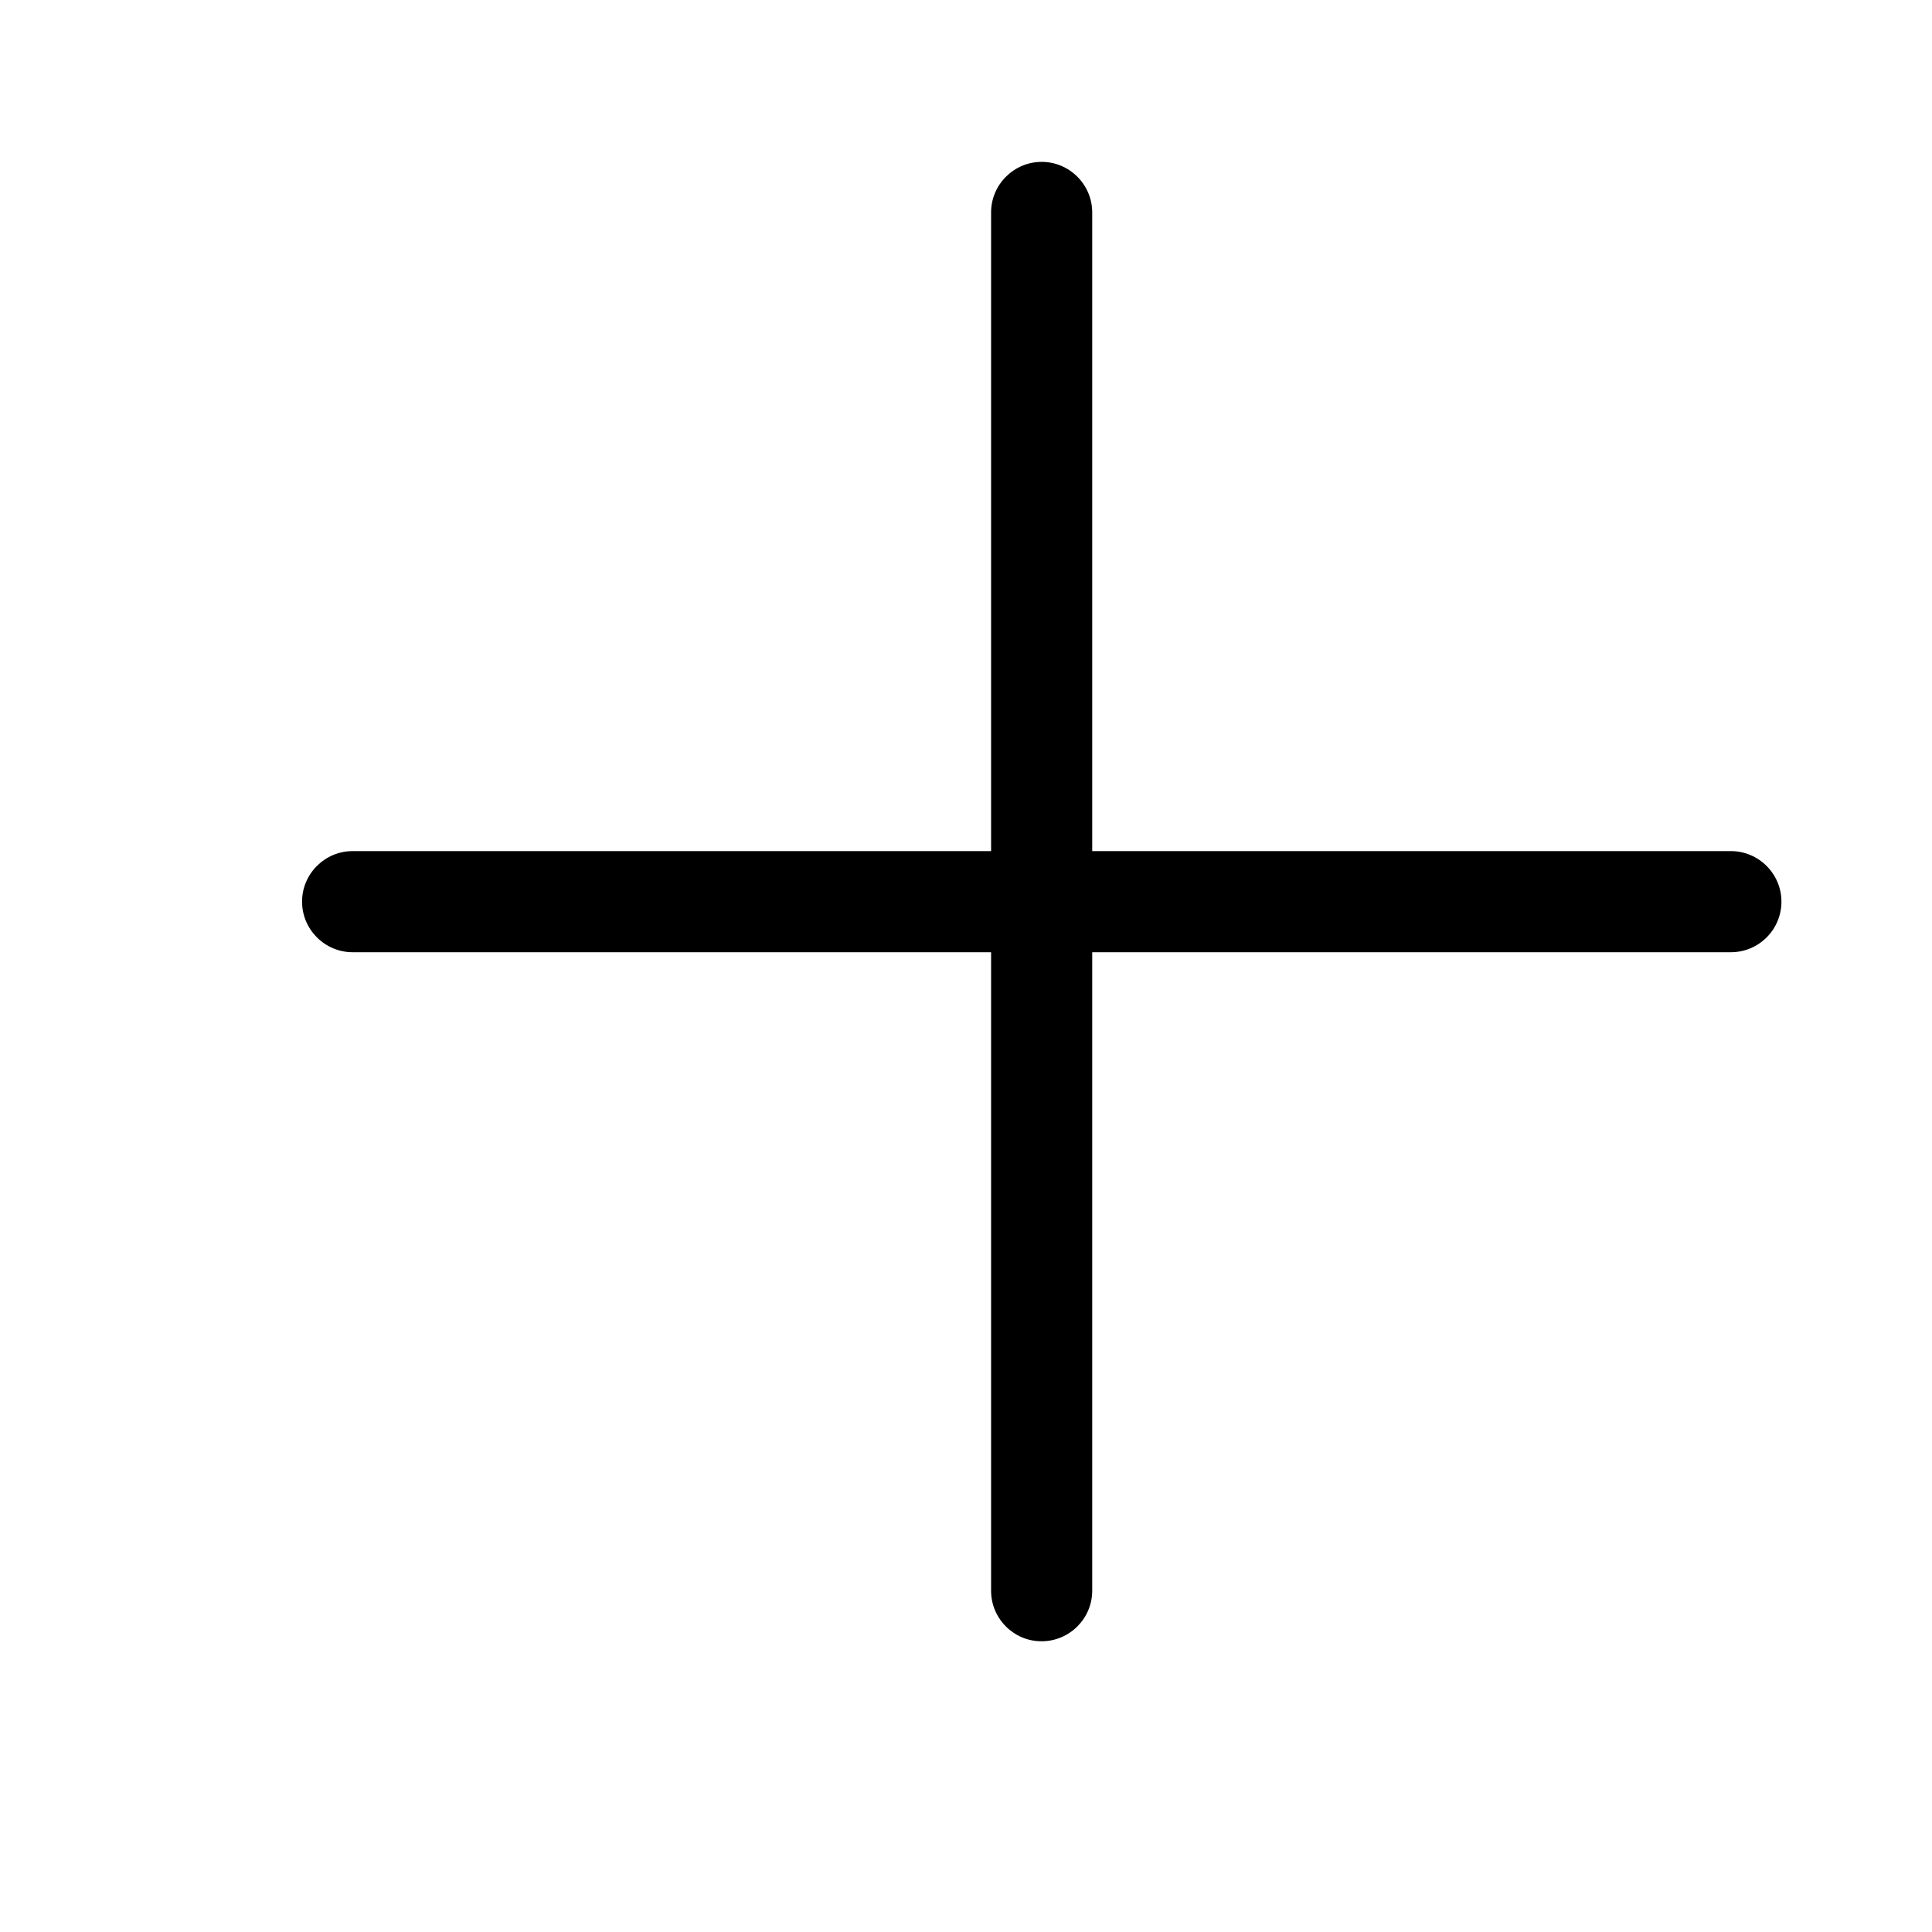
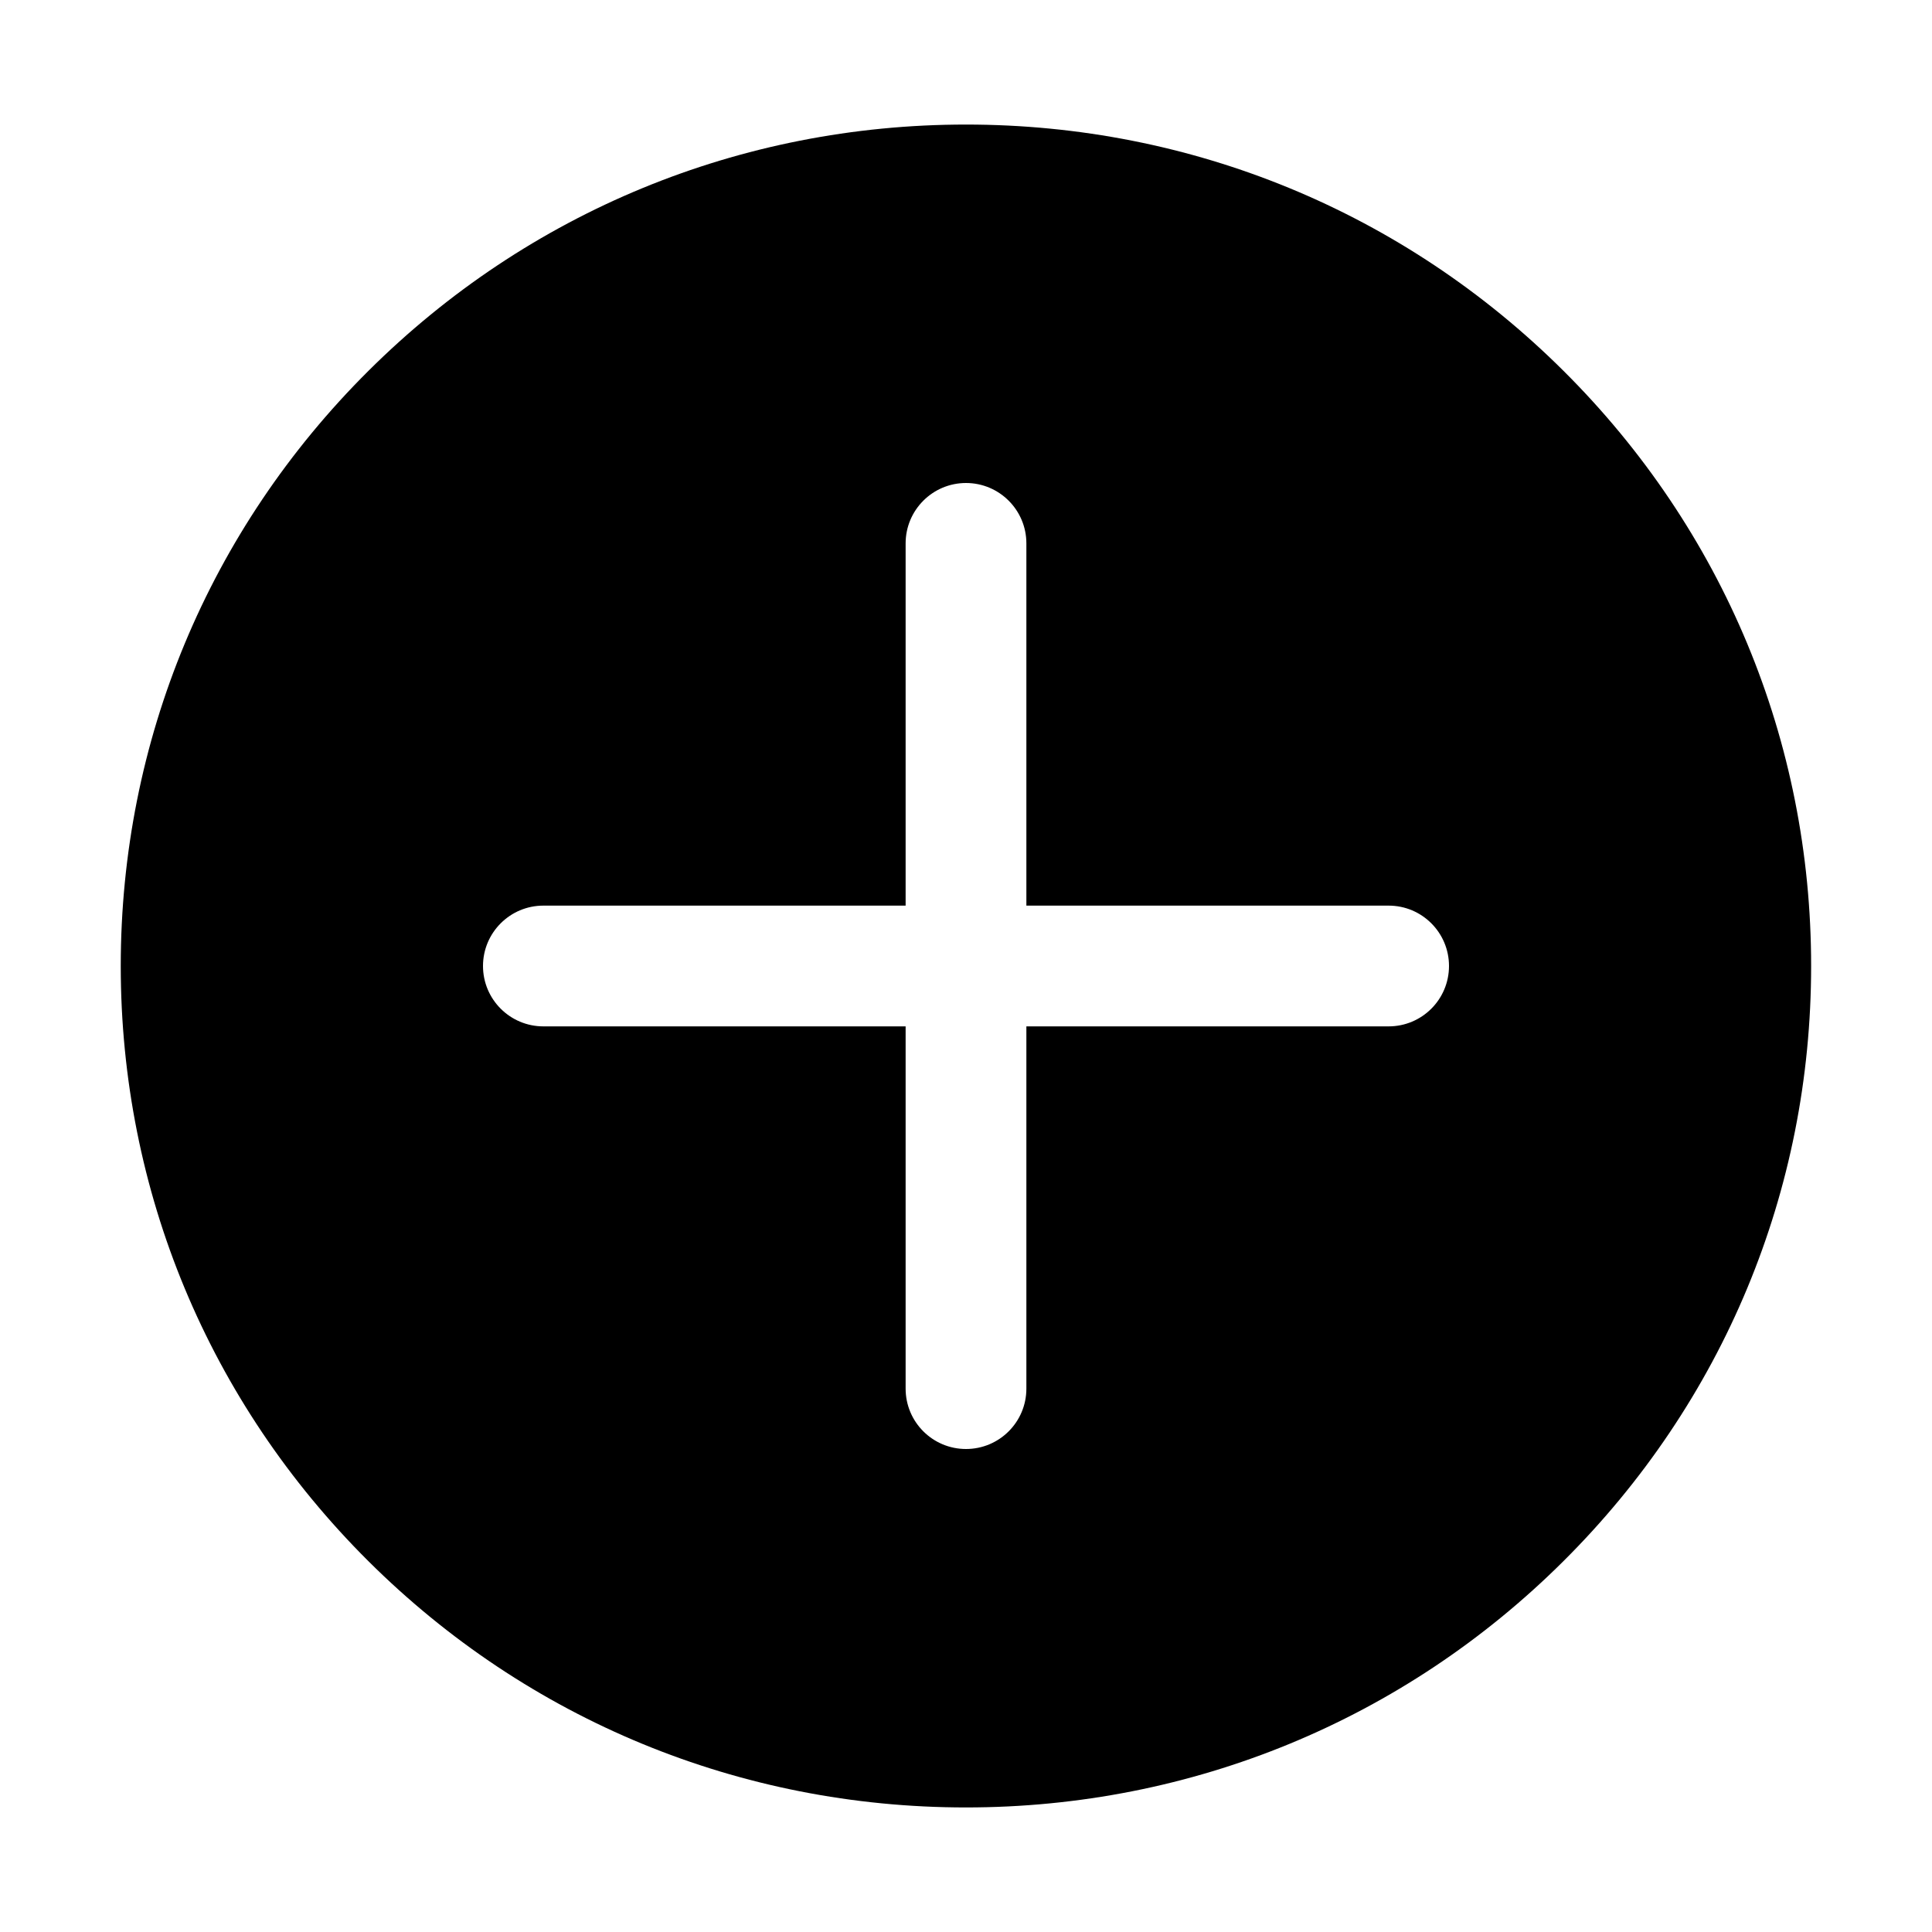
- <svg xmlns="http://www.w3.org/2000/svg" t="1661923881834" class="icon" viewBox="0 0 1024 1024" version="1.1" p-id="4892" width="200" height="200">
-   <path d="M917.4 504.7H186.9c-14.8 0-26.8-12.1-26.8-26.8 0-14.8 12.1-26.8 26.8-26.8h730.5c14.8 0 26.8 12.1 26.8 26.8 0 14.8-12 26.8-26.8 26.8z" p-id="4893" />
-   <path d="M525.3 843.2V112.6c0-14.8 12.1-26.8 26.8-26.8 14.8 0 26.8 12.1 26.8 26.8v730.5c0 14.8-12.1 26.8-26.8 26.8-14.7 0.1-26.8-12-26.8-26.7z" p-id="4894" />
+ <svg xmlns="http://www.w3.org/2000/svg" t="1661946806684" class="icon" viewBox="0 0 1024 1024" version="1.1" p-id="8925" width="200" height="200">
+   <path d="M828.704 196.576c-84.608-84.192-197.056-130.56-316.704-130.56s-232.128 46.368-316.736 130.56C110.624 280.8 64 392.832 64 512c0 119.2 46.624 231.2 131.232 315.424 84.608 84.192 197.088 130.56 316.736 130.56s232.128-46.368 316.704-130.56c84.672-84.256 131.296-196.288 131.264-315.456C959.968 392.8 913.376 280.8 828.704 196.576zM736 544l-192 0 0 192c0 17.696-14.336 32-32 32s-32-14.304-32-32l0-192L288 544c-17.664 0-32-14.336-32-32s14.336-32 32-32l192 0L480 288c0-17.664 14.336-32 32-32s32 14.336 32 32l0 192 192 0c17.696 0 32 14.336 32 32S753.696 544 736 544z" p-id="8926" />
</svg>
